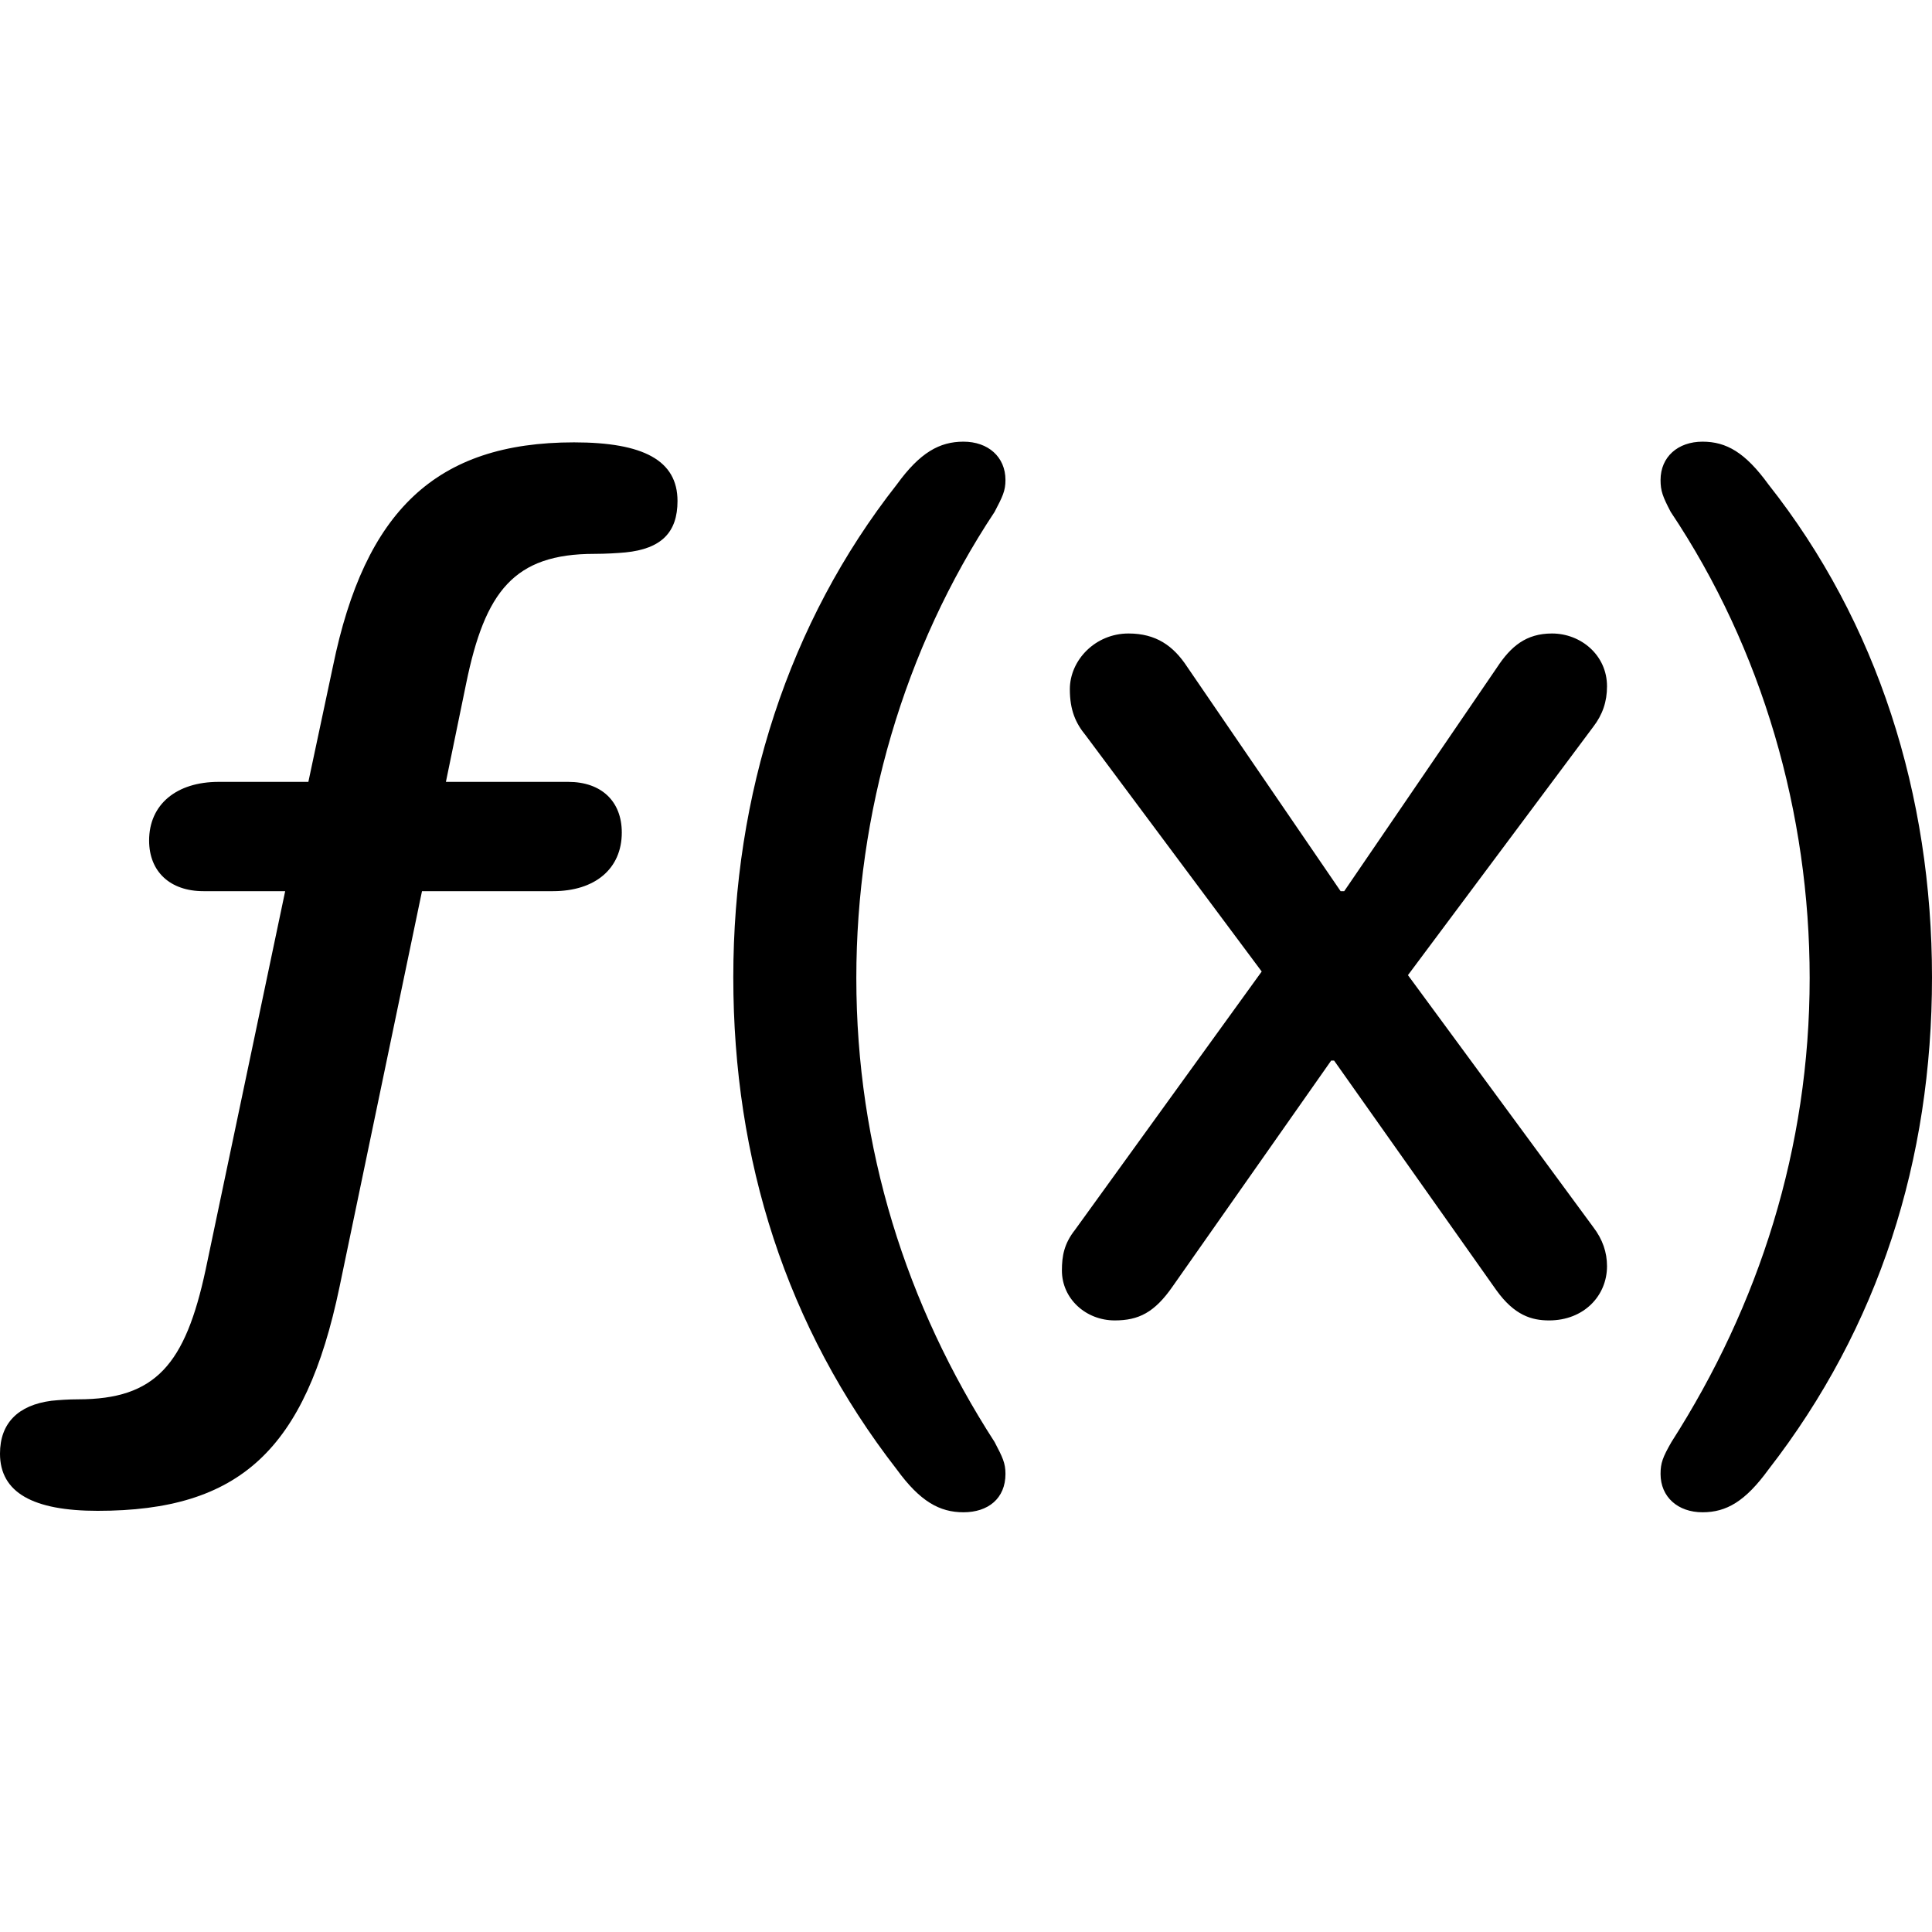
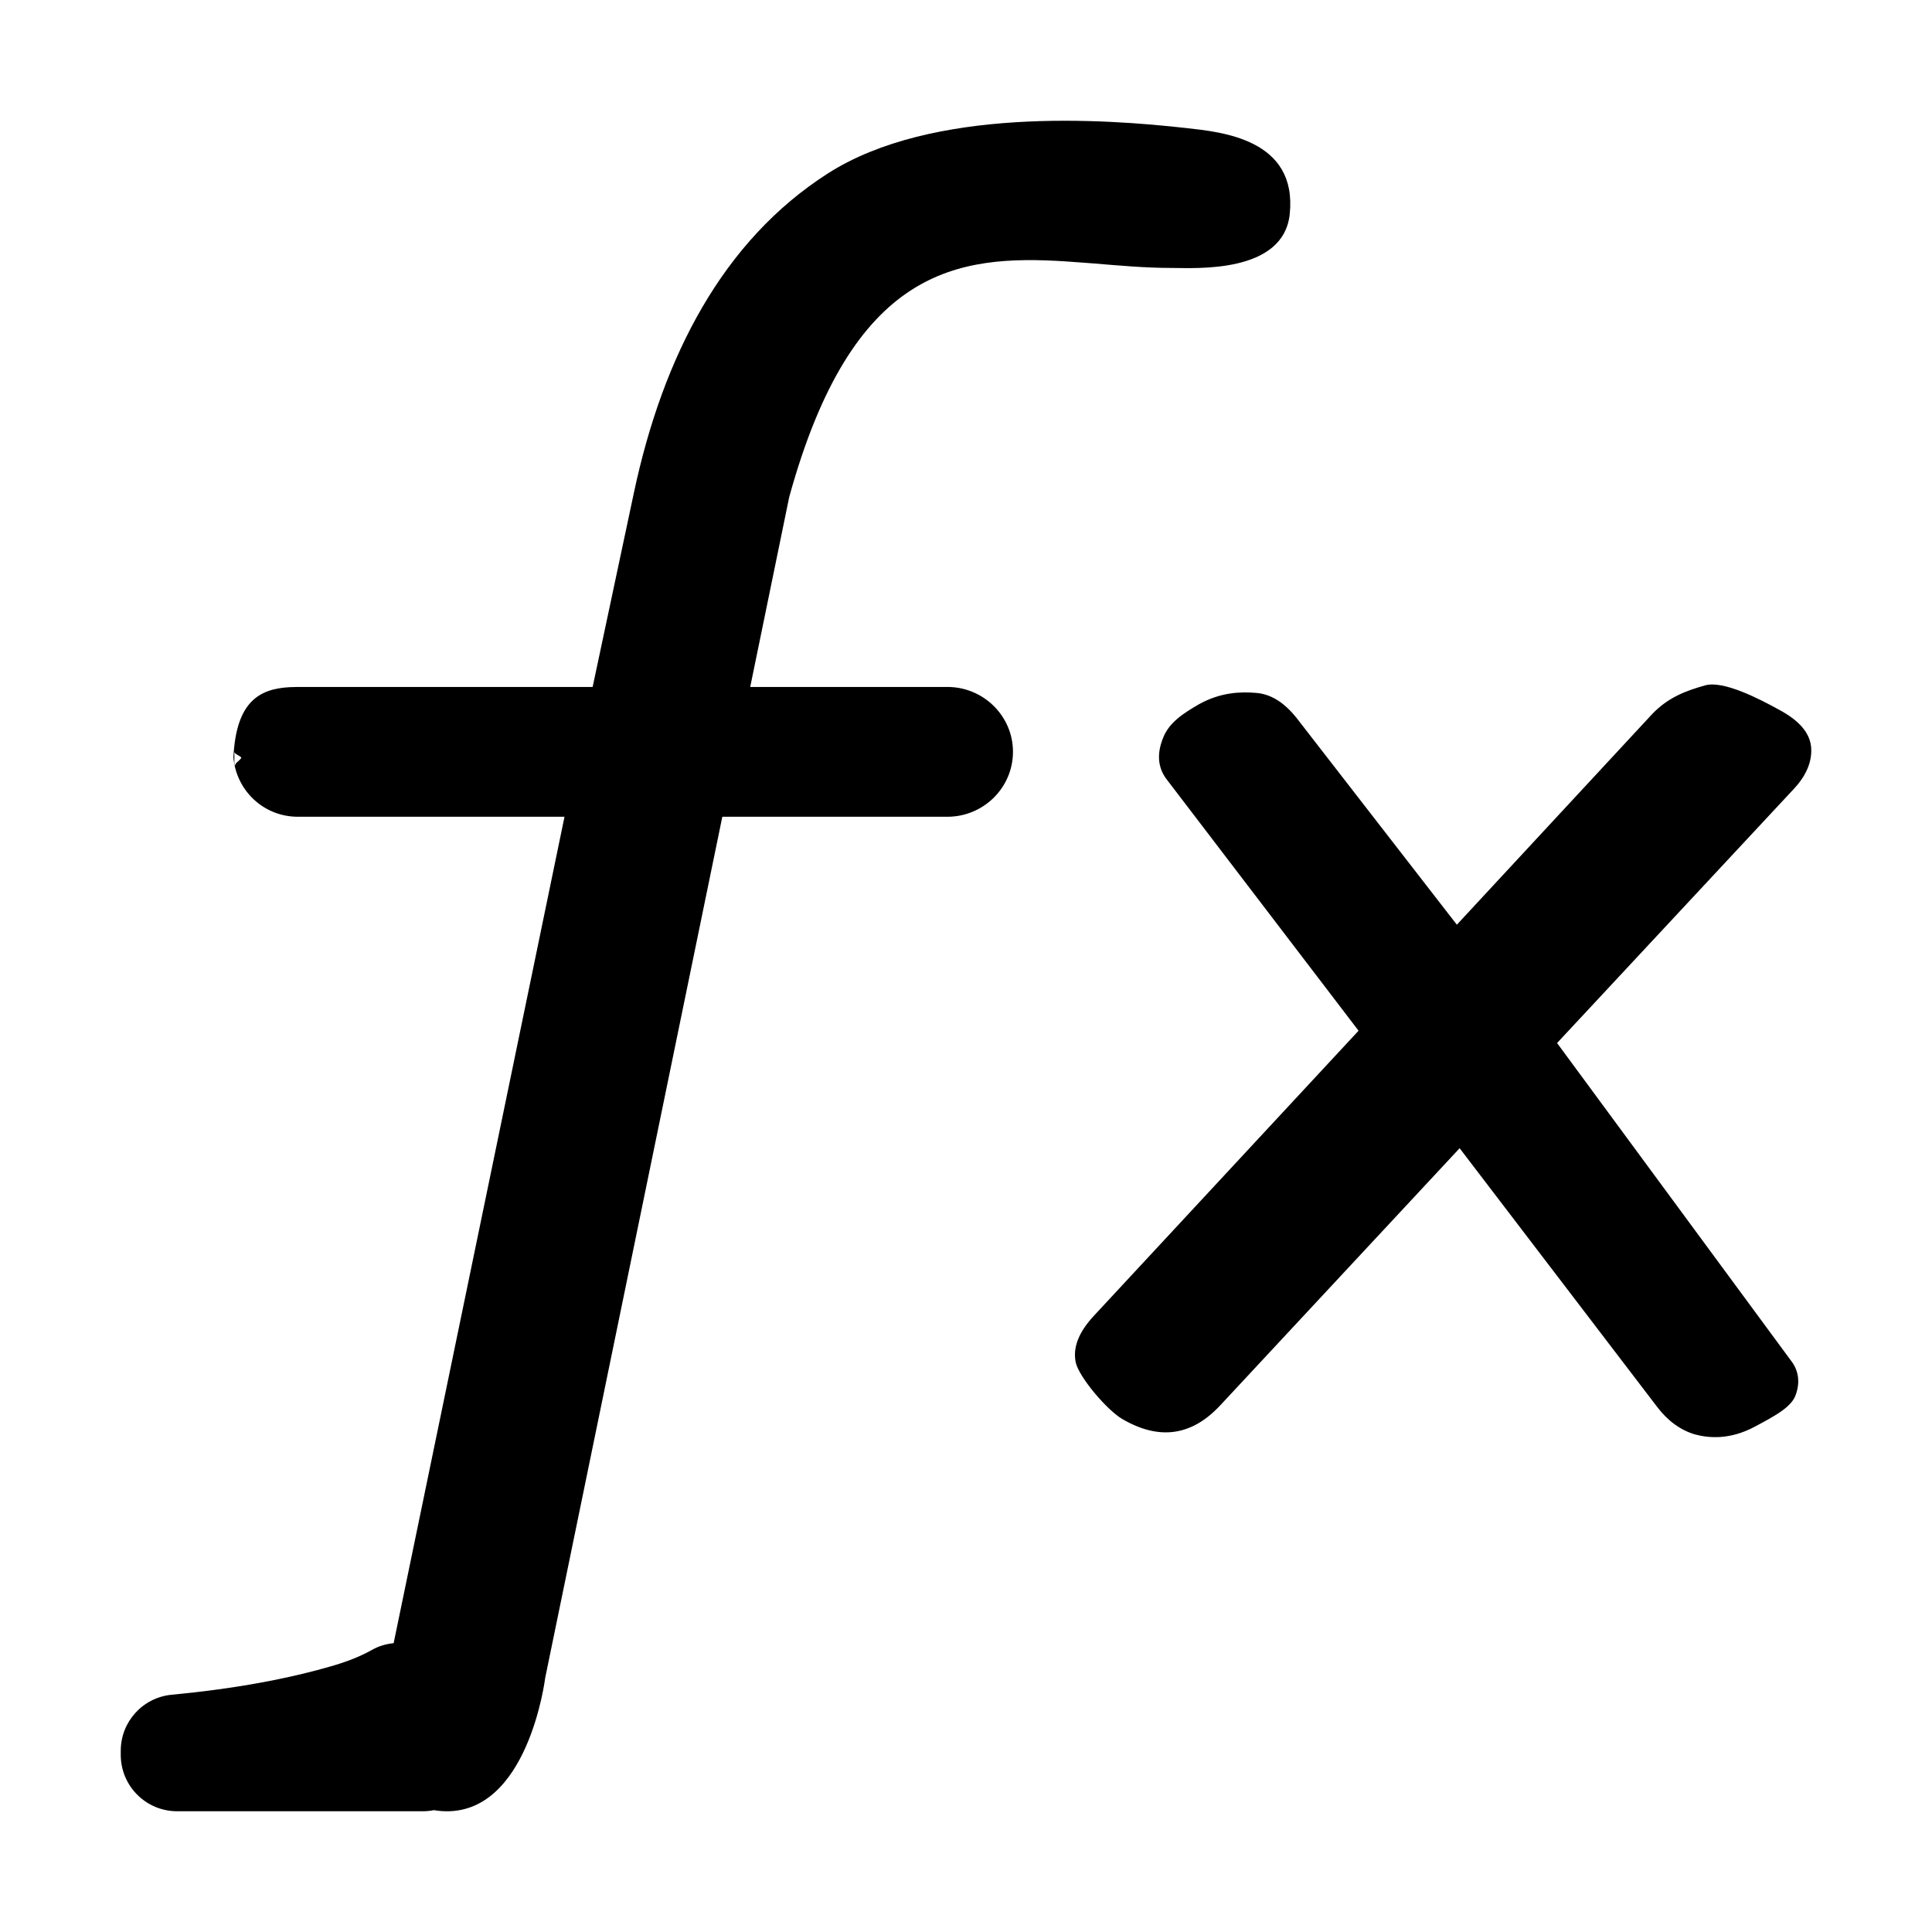
- <svg xmlns="http://www.w3.org/2000/svg" t="1642059003991" class="icon" viewBox="0 0 1024 1024" version="1.1" p-id="6131">
-   <path d="M510.665 801.536c13.038 0 22.254-7.296 22.254-20.334 0-5.76-1.536-8.832-5.76-16.896-46.811-72.503-73.289-155.758-73.289-245.925 0-87.095 24.942-174.19 73.289-247.077 4.206-8.046 5.76-11.118 5.76-16.878 0-12.288-9.216-20.334-22.254-20.334-12.672 0-23.04 5.742-35.291 22.638-57.563 73.271-86.711 164.571-86.711 261.266s27.995 185.307 86.693 260.901c12.288 16.878 22.638 22.638 35.291 22.638z m391.717 0c12.654 0 22.638-5.76 34.926-22.638C995.986 703.305 1024 614.693 1024 517.998c0-96.677-28.782-187.977-86.711-261.266-12.27-16.896-22.254-22.638-34.907-22.638-13.038 0-22.254 8.046-22.254 20.334 0 5.76 1.152 8.814 5.376 16.878 48.731 72.887 73.655 160 73.655 247.077 0 90.149-26.843 173.422-73.271 245.943-4.608 8.046-5.76 11.118-5.76 16.878 0 12.27 9.216 20.334 22.254 20.334z m-850.578-0.768c75.191 0 110.098-32.238 128.128-118.565l43.739-209.865h69.449c22.254 0 36.443-11.886 36.443-31.086 0-16.475-10.734-26.843-28.379-26.843h-64.841l10.734-52.169c9.984-48.731 25.326-68.681 67.913-68.681 6.144 0 12.27-0.384 16.494-0.768 19.2-1.92 27.611-10.752 27.611-27.246 0-21.486-18.011-31.086-54.857-31.086-73.271 0-110.866 36.462-127.744 118.565l-13.056 61.385H115.858c-22.235 0-36.827 11.886-36.827 31.086 0 16.494 11.136 26.843 28.782 26.843h43.337L108.983 673.006C98.194 723.255 82.469 741.669 41.435 741.669c-5.376 0-10.368 0.384-14.19 0.768-17.664 2.304-27.246 11.886-27.246 28.014 0 20.718 17.646 30.318 51.803 30.318z m539.045-100.919c12.654 0 21.102-4.206 30.683-18.03l84.023-119.698h1.536l85.943 121.618c9.6 13.44 18.798 16.11 28.014 16.11 18.414 0 30.702-13.038 30.702-28.763 0-7.296-2.304-14.19-7.314-20.718l-98.194-133.522 98.194-131.602c5.01-6.51 7.314-13.422 7.314-21.486 0-16.494-13.824-27.995-29.166-27.995-13.806 0-21.87 6.912-29.166 18.03l-80.951 118.546h-1.92l-81.335-118.93c-7.296-11.136-16.494-17.646-31.086-17.646-17.646 0-31.086 14.19-31.086 29.531 0 11.136 3.09 18.048 8.466 24.558l93.221 125.074-98.981 136.96c-5.76 7.314-6.912 13.824-6.912 21.504 0 14.958 12.672 26.459 28.014 26.459z" p-id="6132" />
+ <svg xmlns="http://www.w3.org/2000/svg" viewBox="0 0 16 16" version="1.1">
+   <path d="M6.855,1.437 C7.72,0.883 9.146,0.984 9.828,1.061 C10.114,1.093 10.746,1.151 10.681,1.773 C10.629,2.269 9.896,2.219 9.701,2.219 C9.485,2.219 9.266,2.199 9.048,2.181 L8.83,2.165 C7.924,2.107 7.059,2.218 6.536,4.116 L6.213,5.689 L7.846,5.689 C8.145,5.689 8.389,5.93 8.389,6.226 C8.389,6.523 8.145,6.764 7.846,6.764 L5.982,6.764 L4.515,13.896 C4.515,13.896 4.374,15.043 3.662,14.999 C3.638,14.997 3.615,14.995 3.593,14.991 C3.564,14.997 3.532,15 3.499,15 L1.467,15 C1.209,15 1,14.791 1,14.533 L1,14.501 C0.999,14.259 1.183,14.057 1.423,14.035 C1.94,13.986 2.388,13.904 2.77,13.791 C2.89,13.755 2.993,13.713 3.078,13.665 C3.136,13.632 3.198,13.614 3.26,13.608 L4.675,6.764 L2.467,6.764 C2.183,6.764 1.957,6.547 1.933,6.273 L1.945,6.342 L1.953,6.323 C1.967,6.307 1.99,6.293 1.999,6.274 C1.986,6.258 1.941,6.244 1.941,6.226 L1.941,6.319 L1.933,6.273 C1.955,5.811 2.147,5.705 2.397,5.691 L2.467,5.689 L4.908,5.689 L5.249,4.084 C5.49,2.948 5.987,1.993 6.855,1.437 Z M14.734,5.878 C14.901,5.967 14.988,6.07 14.999,6.187 C15.008,6.303 14.963,6.417 14.859,6.53 L12.895,8.638 L14.832,11.268 C14.893,11.346 14.909,11.441 14.874,11.544 C14.843,11.649 14.706,11.723 14.525,11.819 C14.328,11.922 14.158,11.912 14.036,11.879 C13.918,11.844 13.811,11.767 13.722,11.649 L12.088,9.509 L10.105,11.639 C9.868,11.893 9.599,11.93 9.293,11.751 C9.167,11.677 8.937,11.406 8.909,11.284 C8.883,11.162 8.932,11.034 9.058,10.898 L11.251,8.536 L9.654,6.444 C9.587,6.348 9.581,6.236 9.633,6.109 C9.683,5.982 9.801,5.907 9.928,5.833 C10.109,5.732 10.275,5.728 10.398,5.738 C10.522,5.746 10.634,5.816 10.737,5.945 L12.065,7.658 L13.672,5.925 C13.811,5.773 13.969,5.719 14.121,5.676 C14.272,5.633 14.571,5.788 14.734,5.878 Z" fill="currentColor" fill-rule="nonzero" />
</svg>
